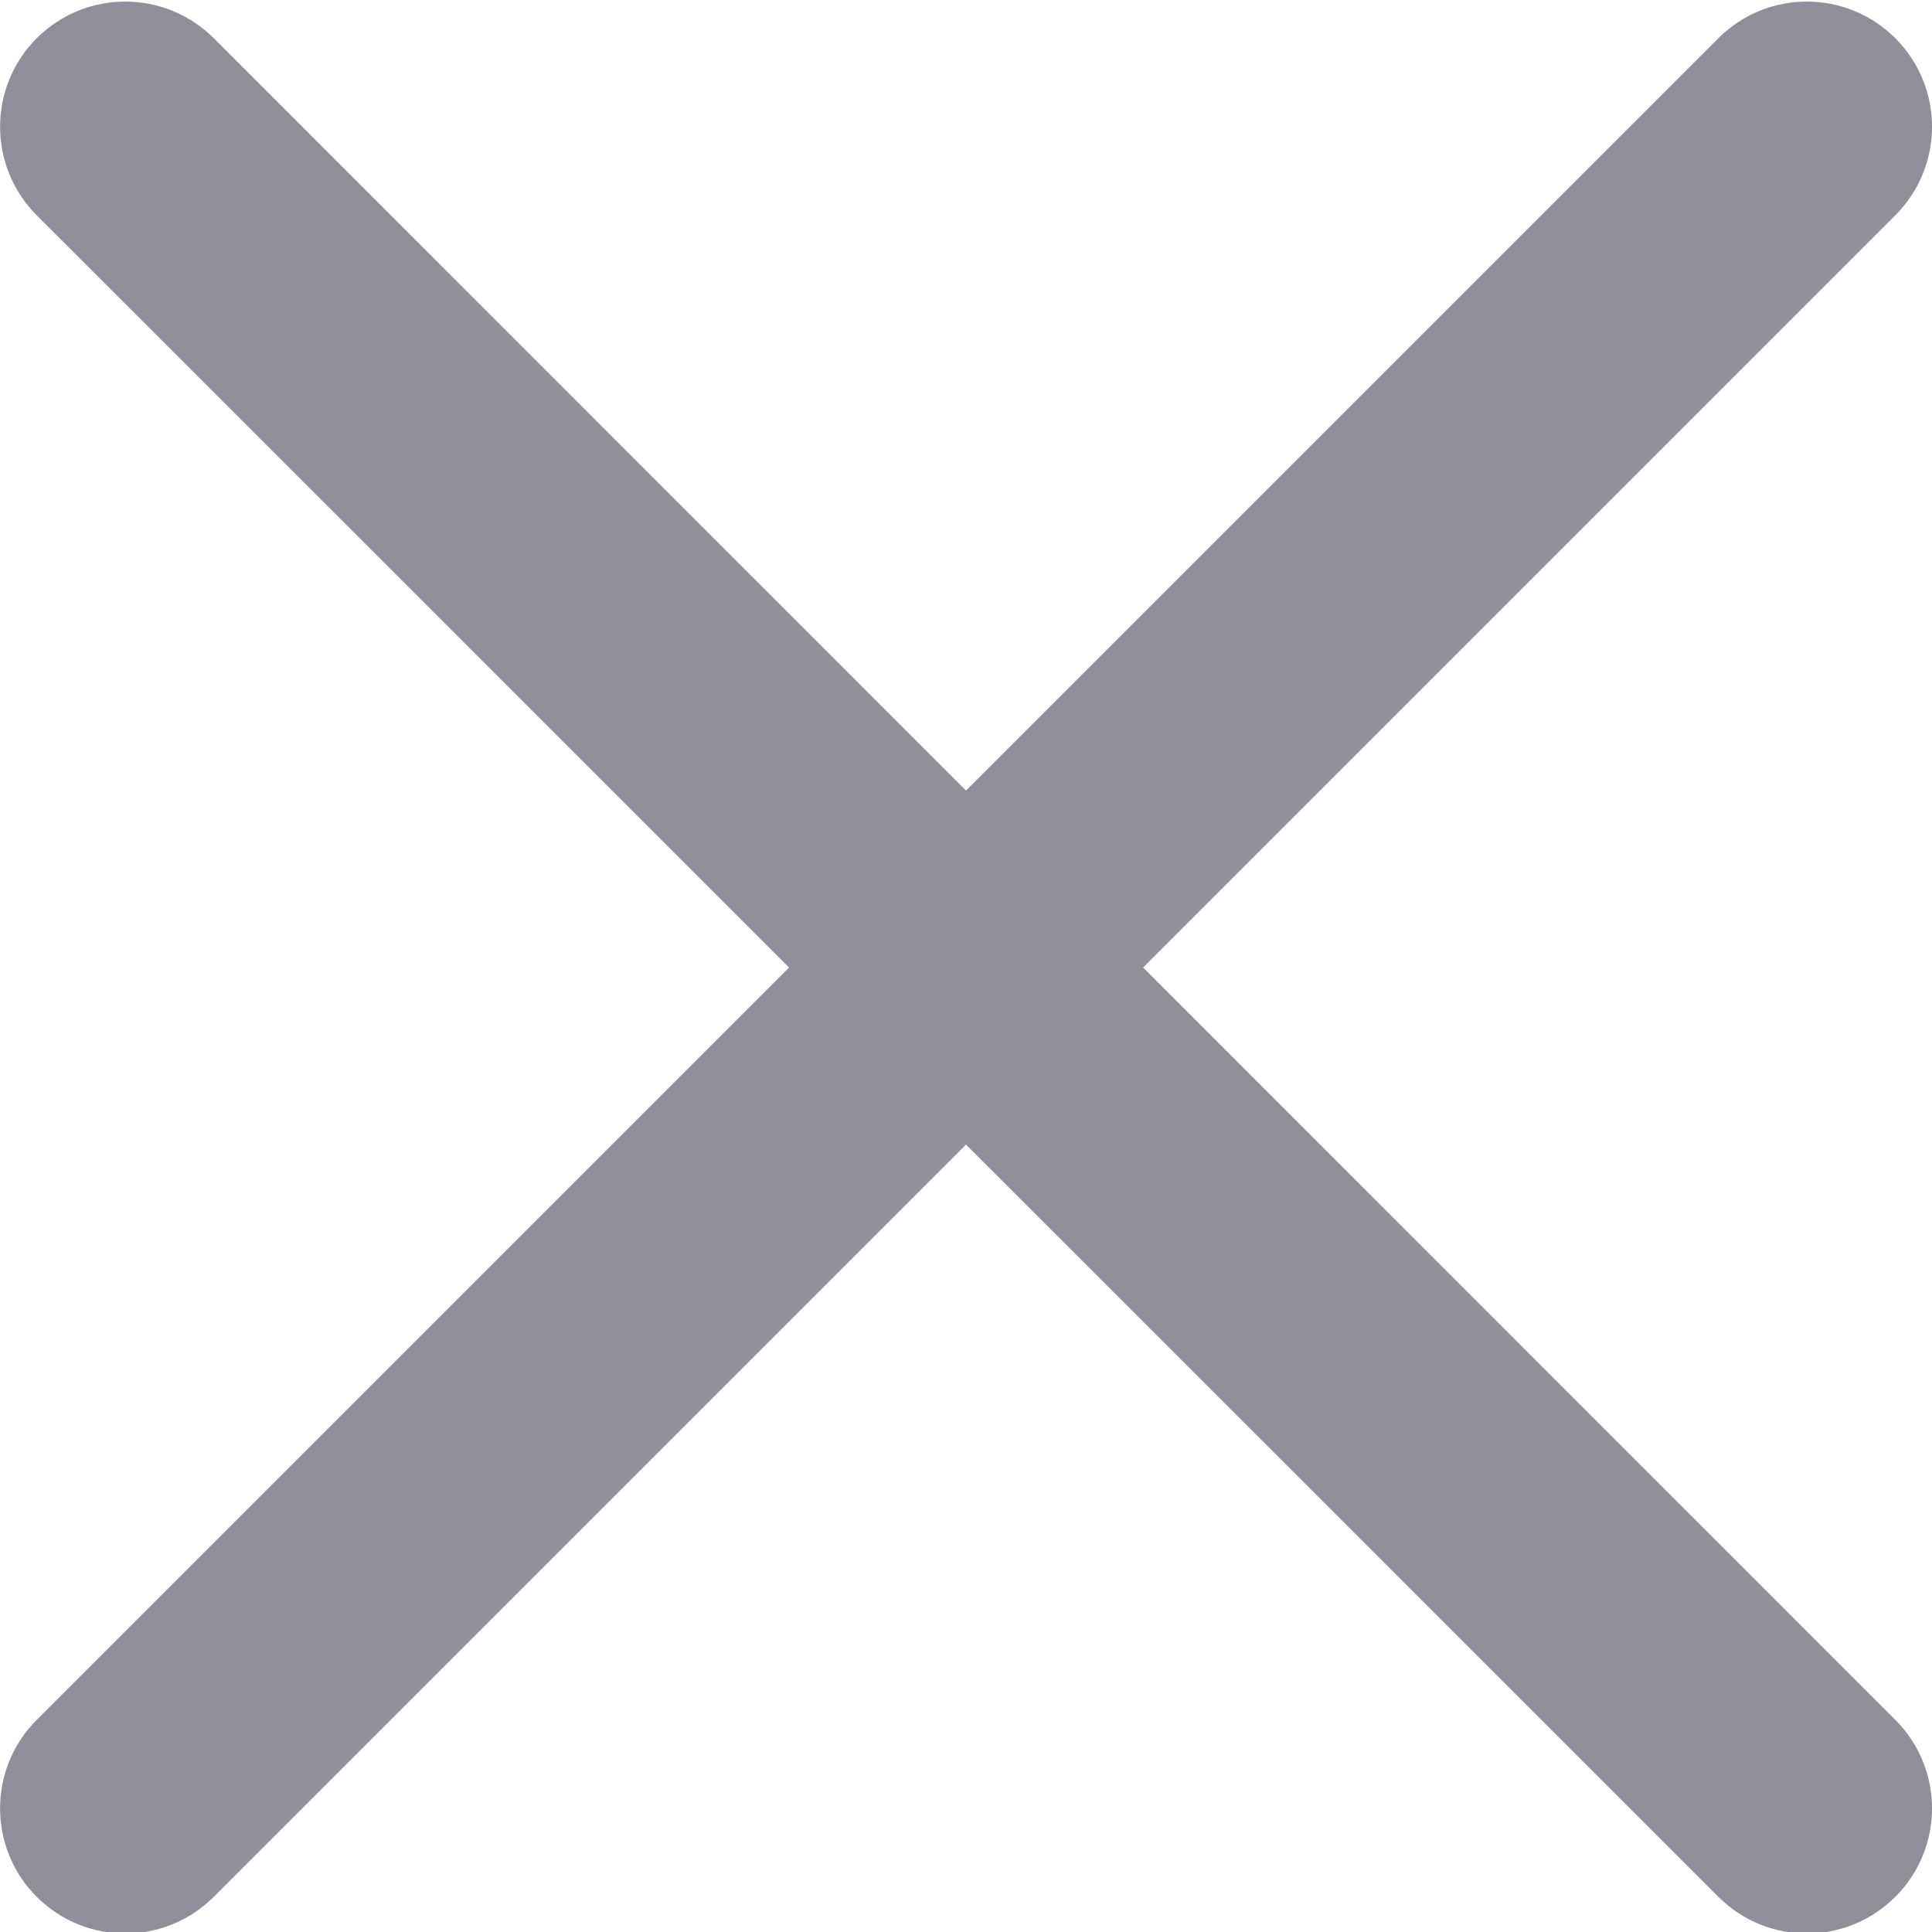
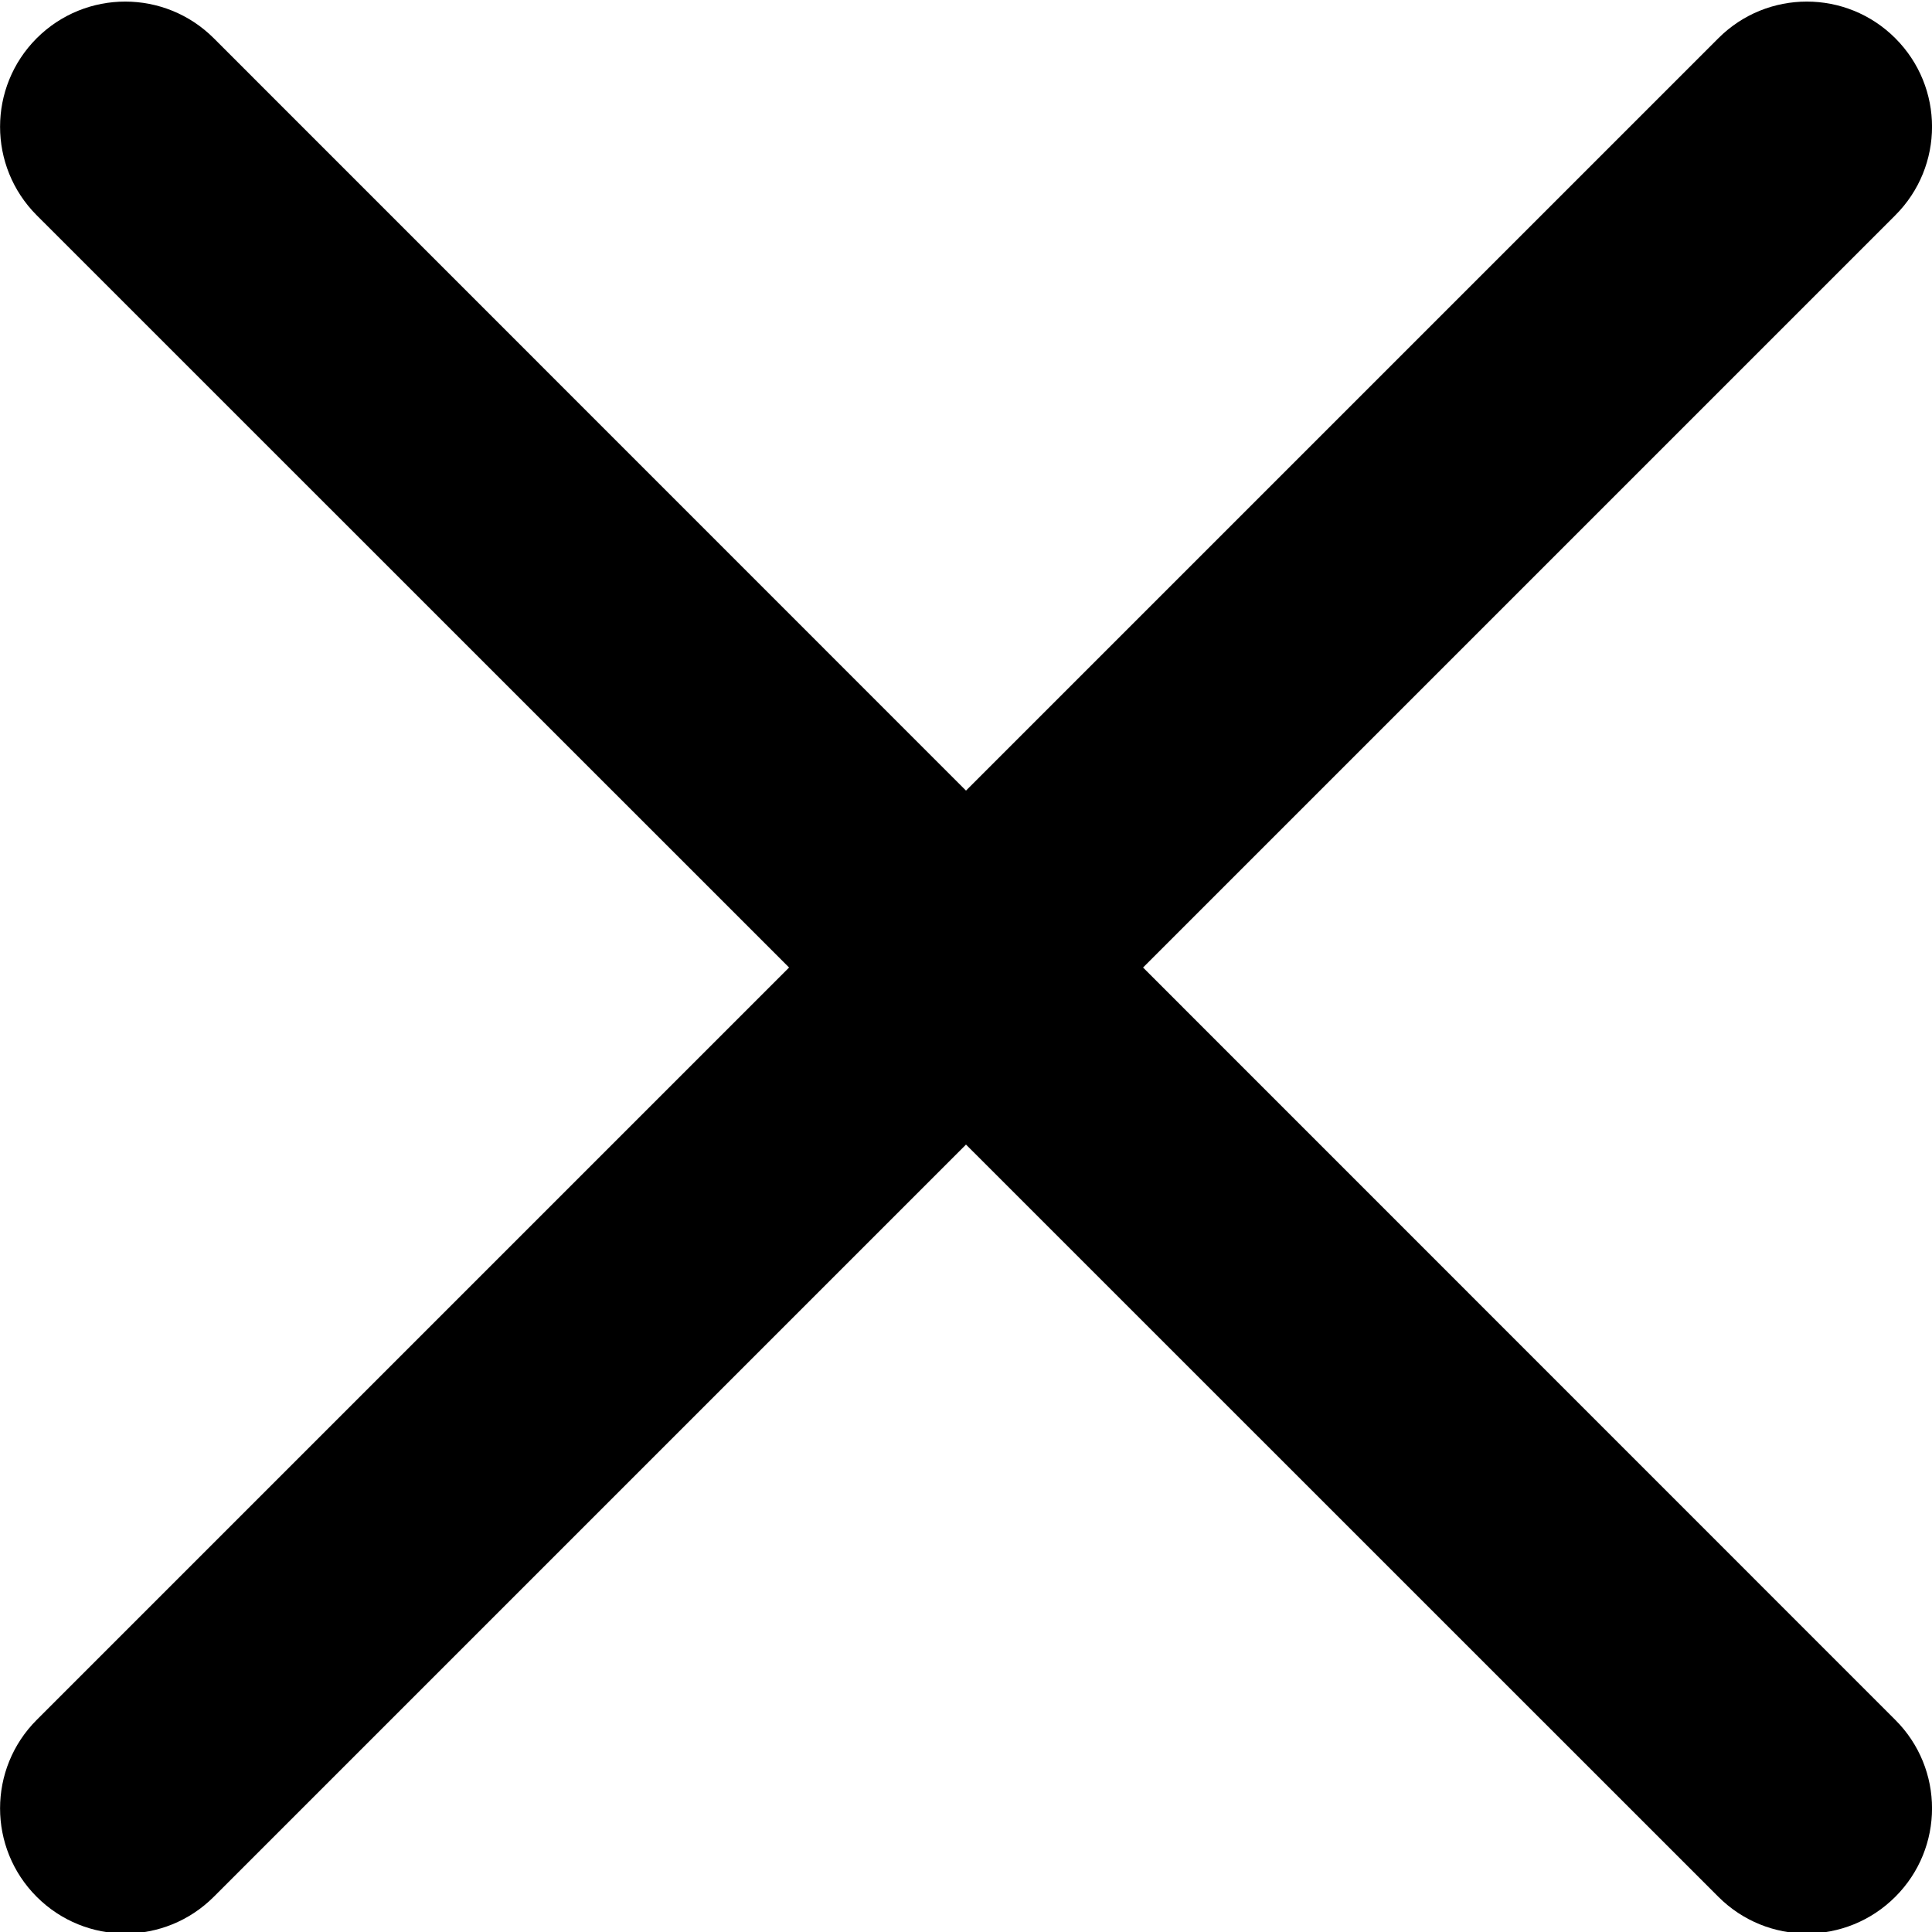
- <svg xmlns="http://www.w3.org/2000/svg" width="14" height="14" viewBox="0 0 14 14" fill="none">
-   <path d="M8.283 7.011L13.734 1.56C14.089 1.205 14.089 0.632 13.734 0.277C13.38 -0.077 12.806 -0.077 12.452 0.277L7 5.729L1.549 0.277C1.194 -0.077 0.621 -0.077 0.266 0.277C-0.088 0.632 -0.088 1.205 0.266 1.56L5.718 7.011L0.266 12.463C-0.088 12.817 -0.088 13.391 0.266 13.745C0.443 13.922 0.675 14.011 0.908 14.011C1.14 14.011 1.372 13.922 1.549 13.745L7 8.294L12.452 13.745C12.629 13.922 12.861 14.011 13.093 14.011C13.325 14.011 13.557 13.922 13.734 13.745C14.089 13.391 14.089 12.817 13.734 12.463L8.283 7.011Z" fill="#918D9A" />
+ <svg xmlns="http://www.w3.org/2000/svg" width="14" height="14" viewBox="0 0 14 14" fill="">
+   <path d="M8.283 7.011L13.734 1.56C14.089 1.205 14.089 0.632 13.734 0.277C13.38 -0.077 12.806 -0.077 12.452 0.277L7 5.729L1.549 0.277C1.194 -0.077 0.621 -0.077 0.266 0.277C-0.088 0.632 -0.088 1.205 0.266 1.56L5.718 7.011L0.266 12.463C-0.088 12.817 -0.088 13.391 0.266 13.745C0.443 13.922 0.675 14.011 0.908 14.011C1.14 14.011 1.372 13.922 1.549 13.745L7 8.294L12.452 13.745C12.629 13.922 12.861 14.011 13.093 14.011C13.325 14.011 13.557 13.922 13.734 13.745C14.089 13.391 14.089 12.817 13.734 12.463L8.283 7.011Z" fill="" />
</svg>
